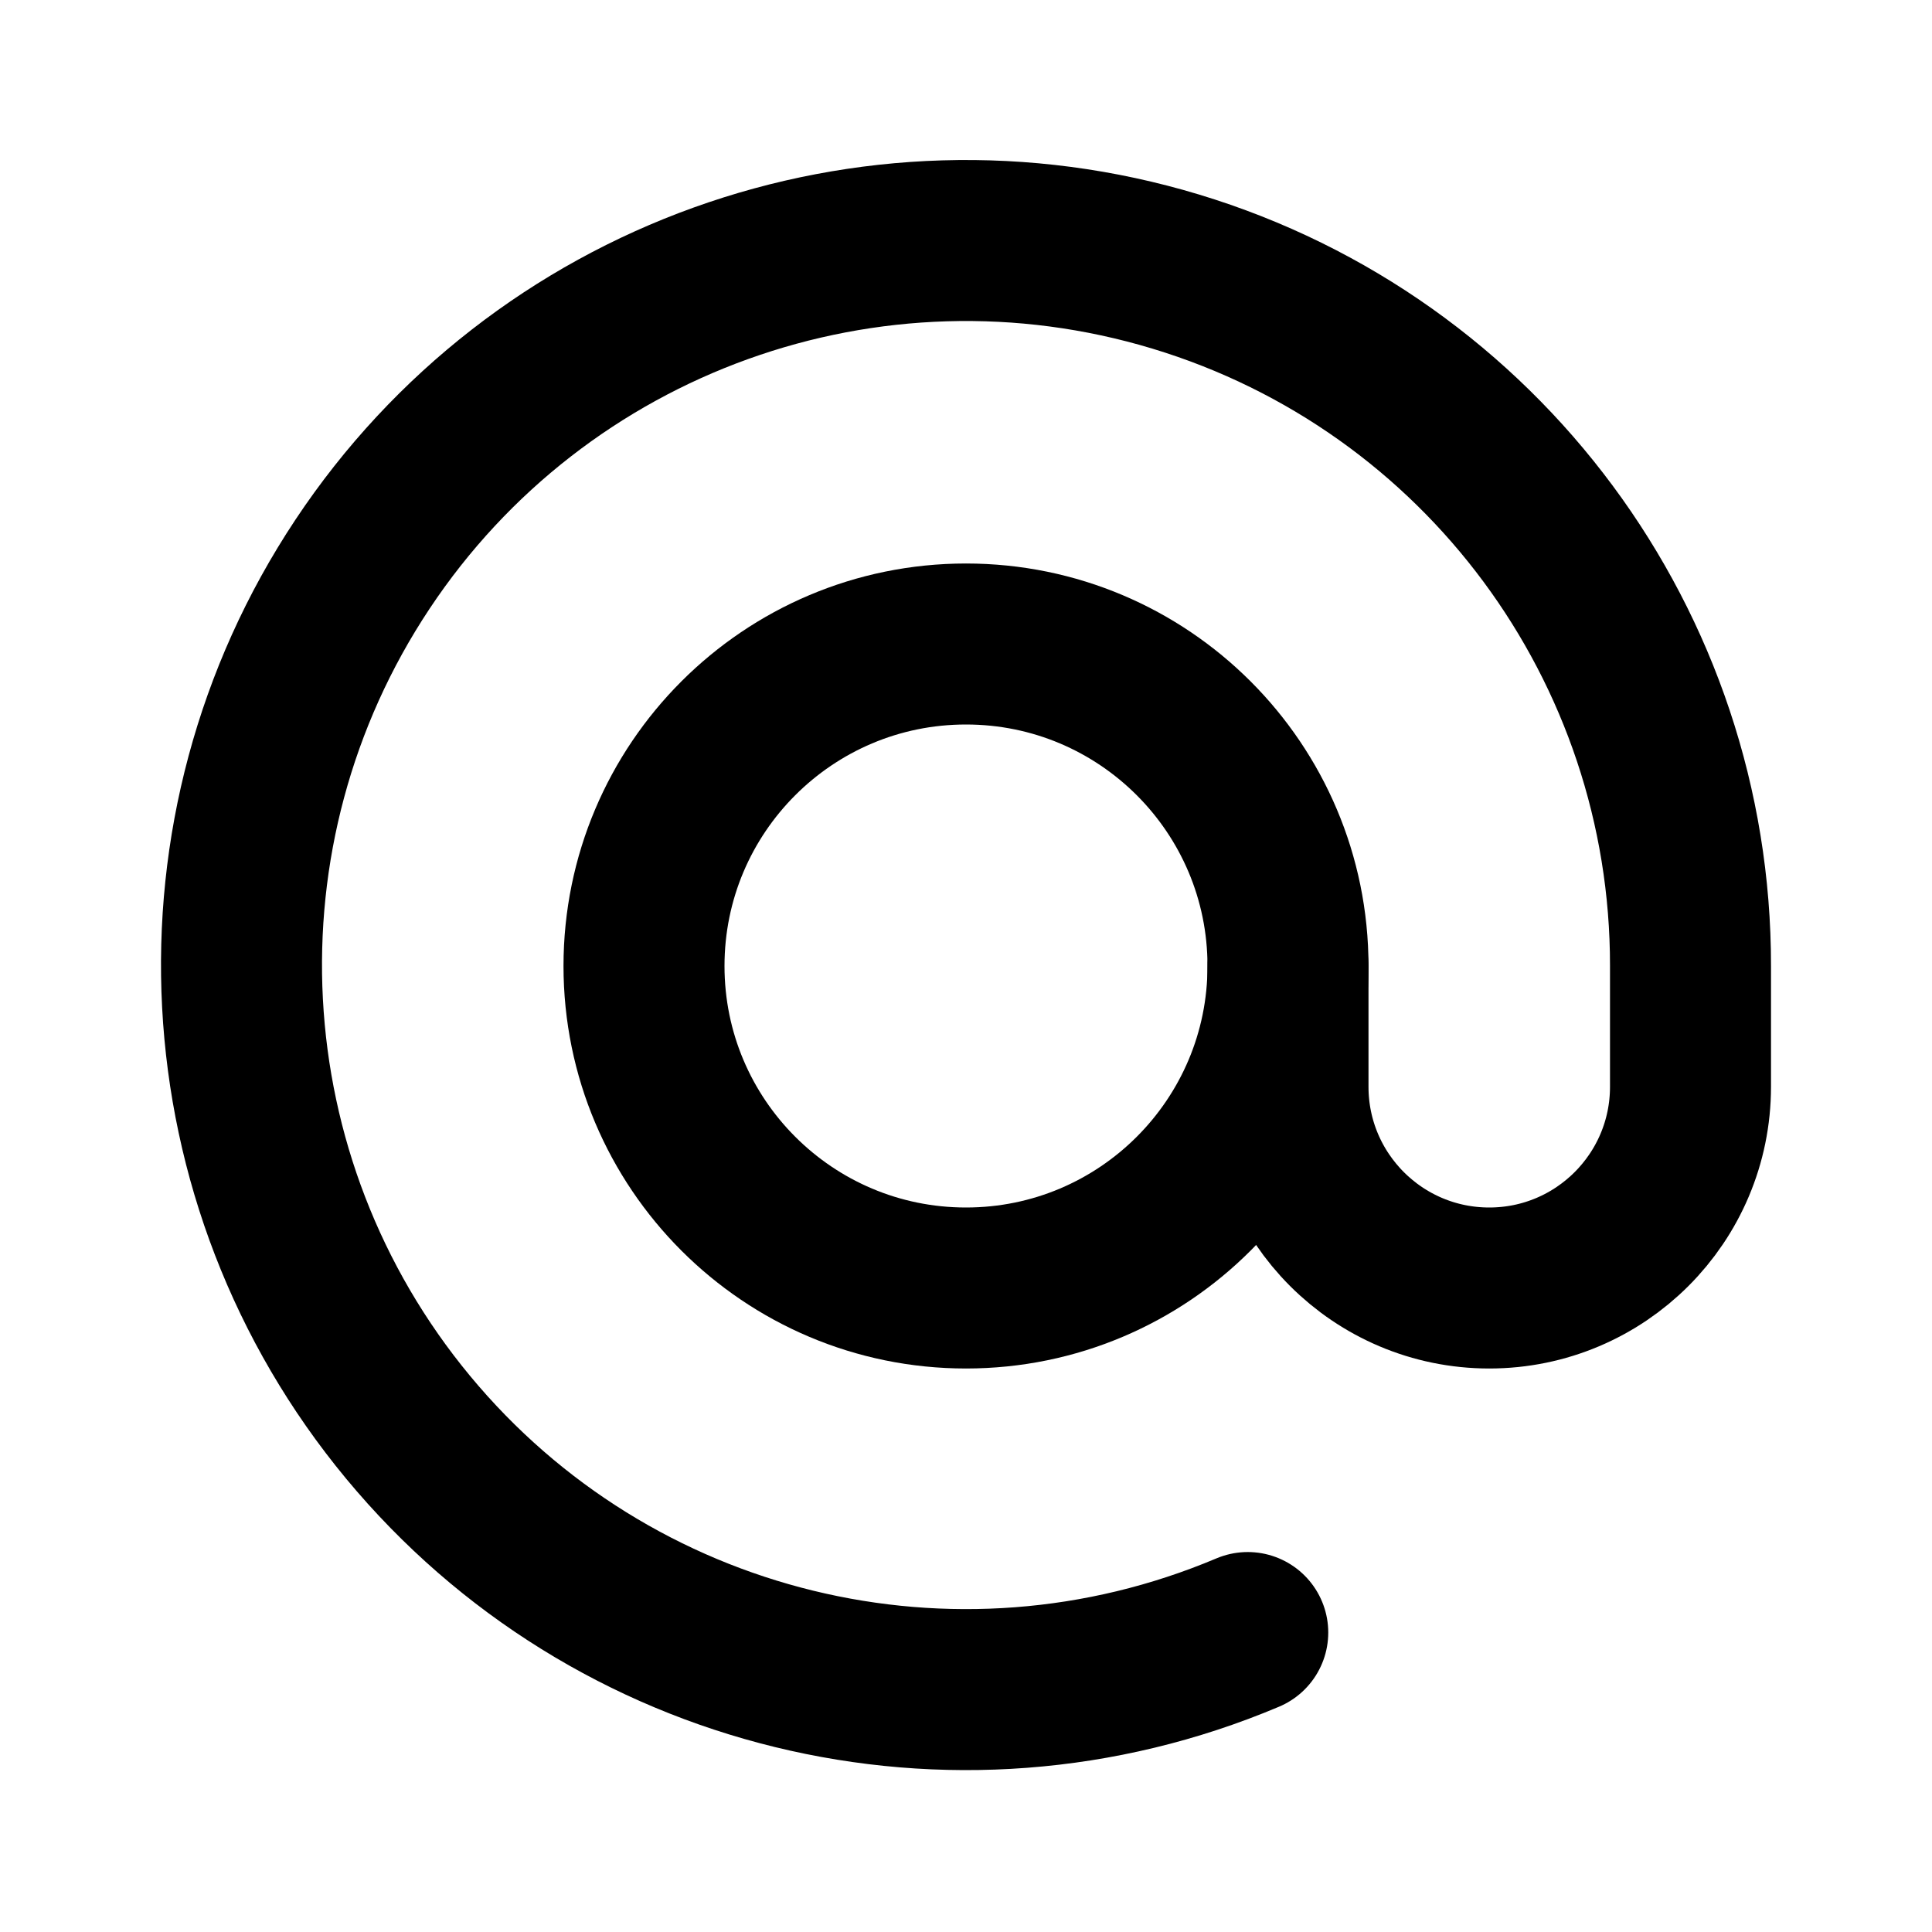
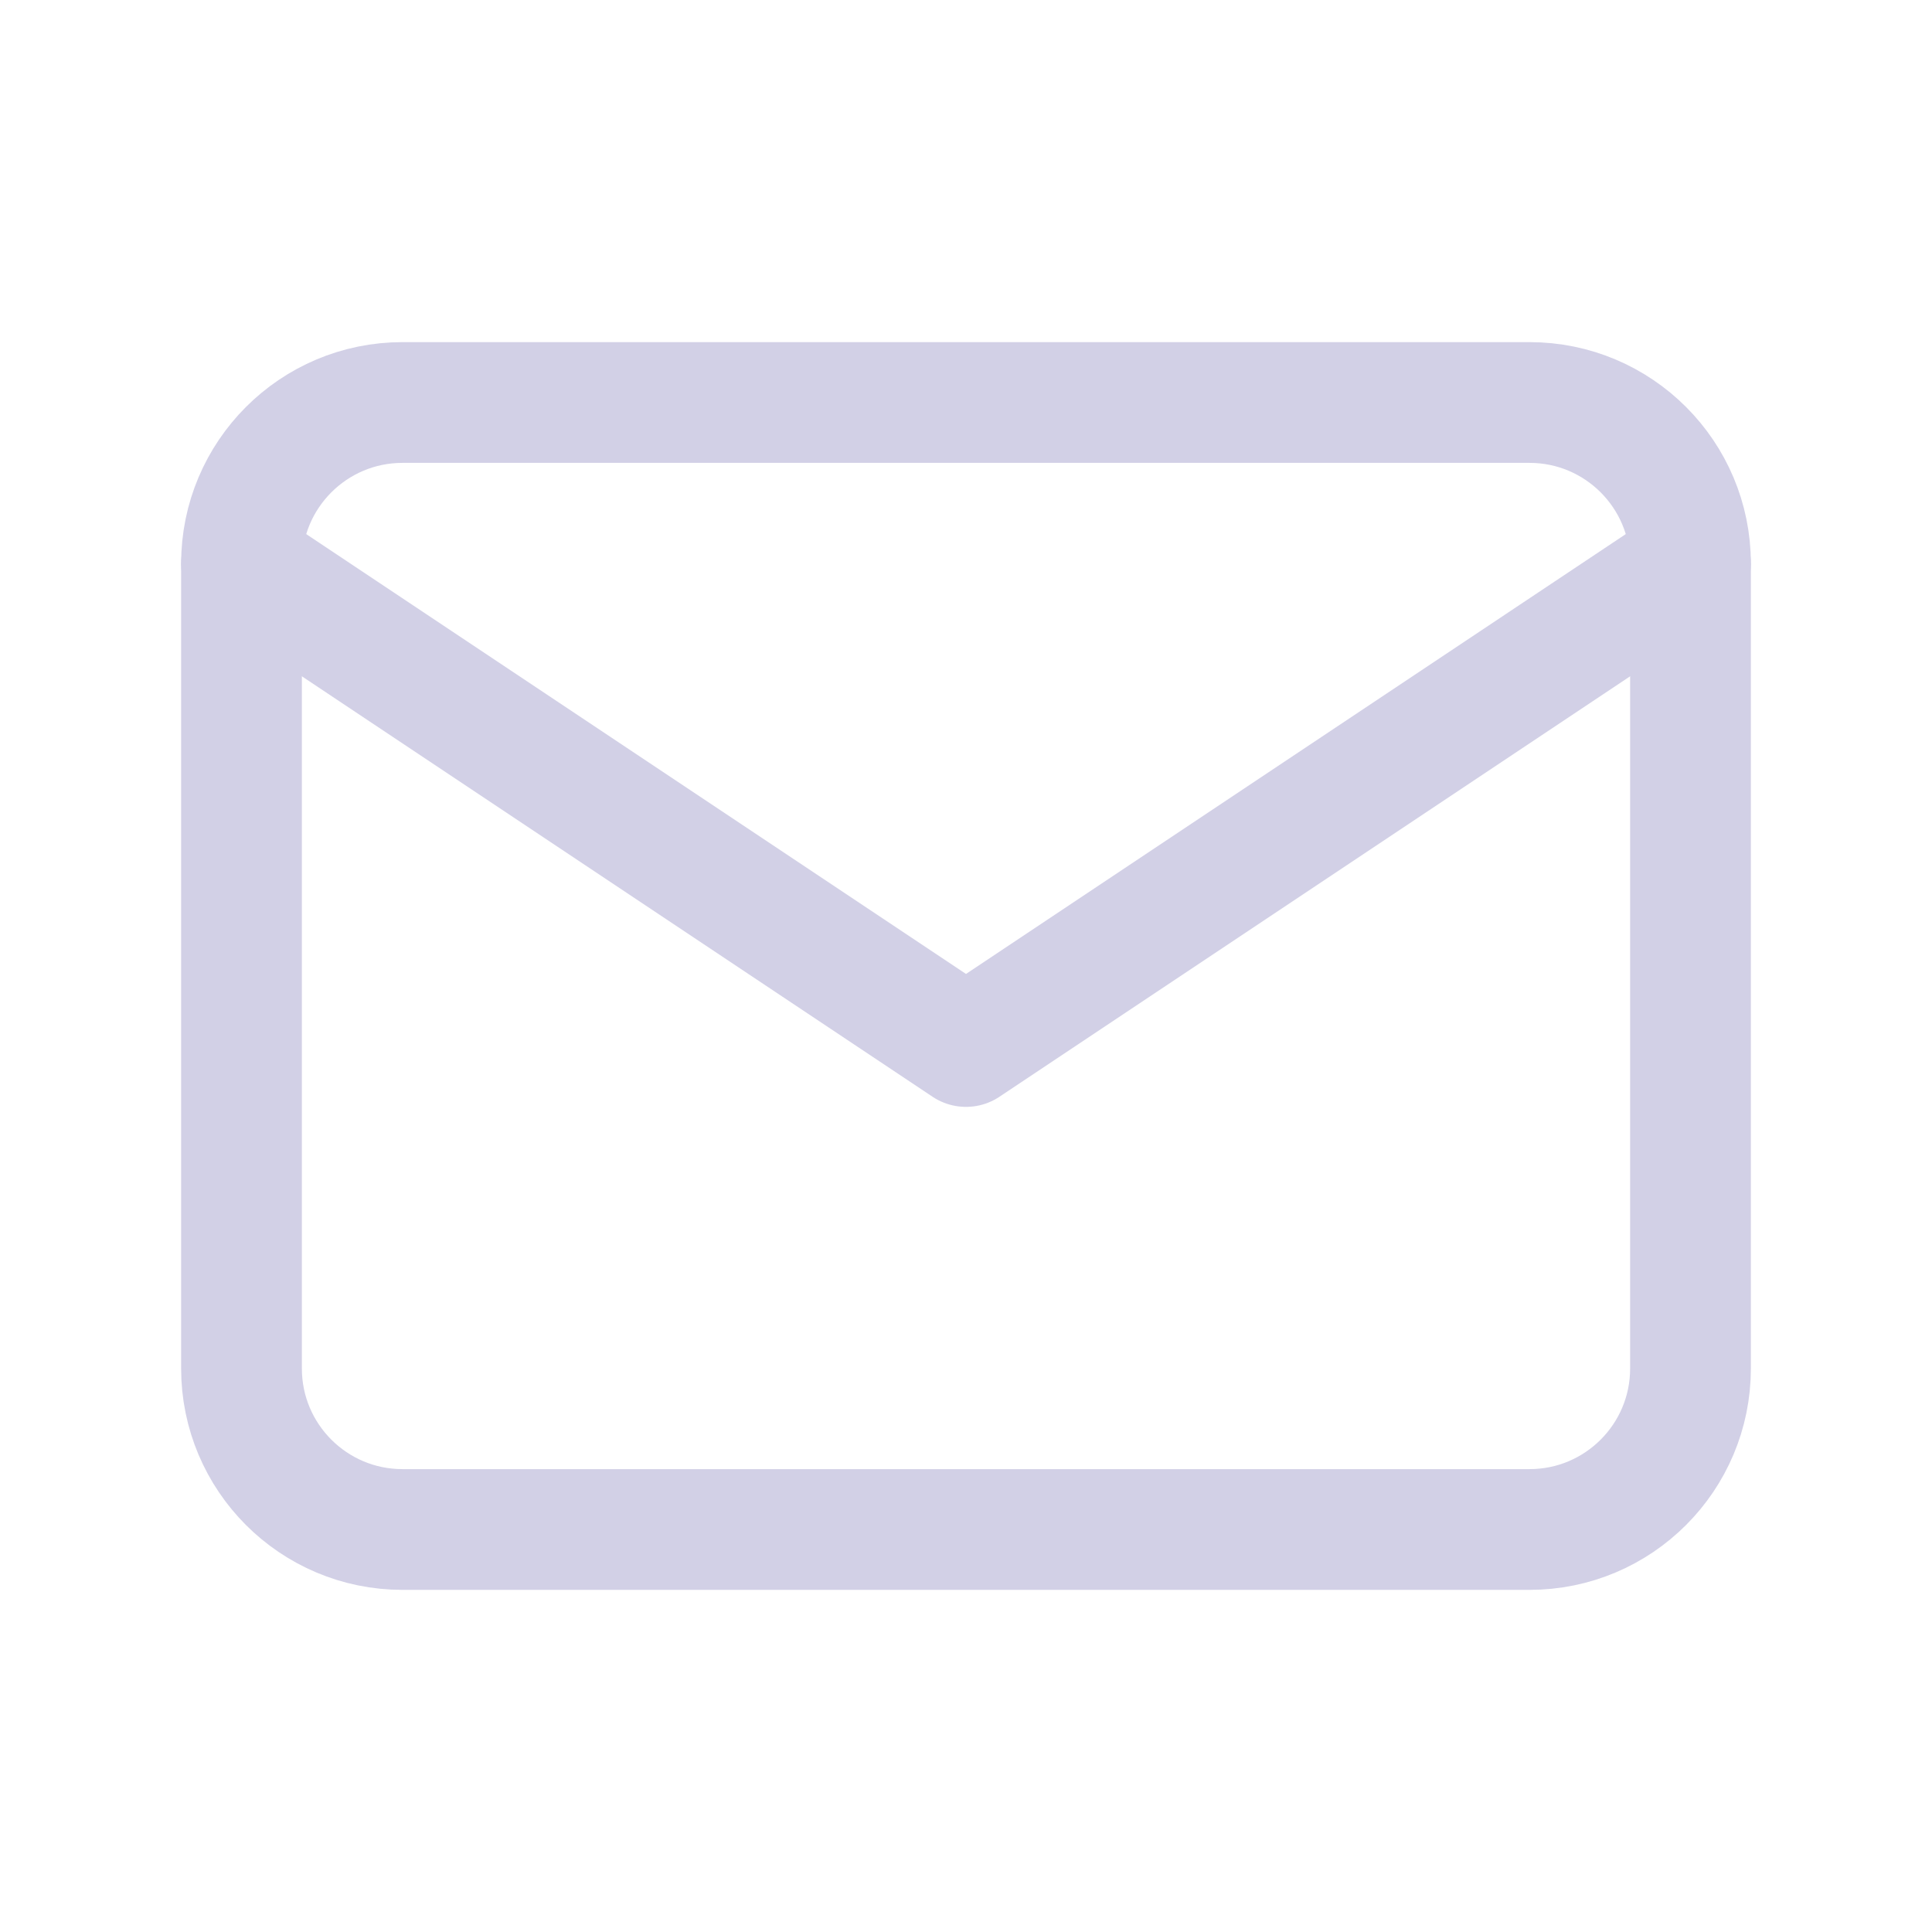
- <svg xmlns="http://www.w3.org/2000/svg" class="icon icon-tabler icon-tabler-at" width="24" height="24" viewBox="0 0 24 24" stroke-width="2" stroke="currentColor" fill="none" stroke-linecap="round" stroke-linejoin="round">
+ <svg xmlns="http://www.w3.org/2000/svg" class="icon icon-tabler icon-tabler-mail" width="44" height="44" viewBox="0 0 24 24" stroke-width="1.5" stroke="#d2d0e6" fill="none" stroke-linecap="round" stroke-linejoin="round">
  <path stroke="none" d="M0 0h24v24H0z" fill="none" />
-   <path d="M12 12m-4 0a4 4 0 1 0 8 0a4 4 0 1 0 -8 0" />
-   <path d="M16 12v1.5a2.5 2.5 0 0 0 5 0v-1.5a9 9 0 1 0 -5.5 8.28" />
+   <path d="M3 7a2 2 0 0 1 2 -2h14a2 2 0 0 1 2 2v10a2 2 0 0 1 -2 2h-14a2 2 0 0 1 -2 -2v-10z" />
+   <path d="M3 7l9 6l9 -6" />
</svg>
